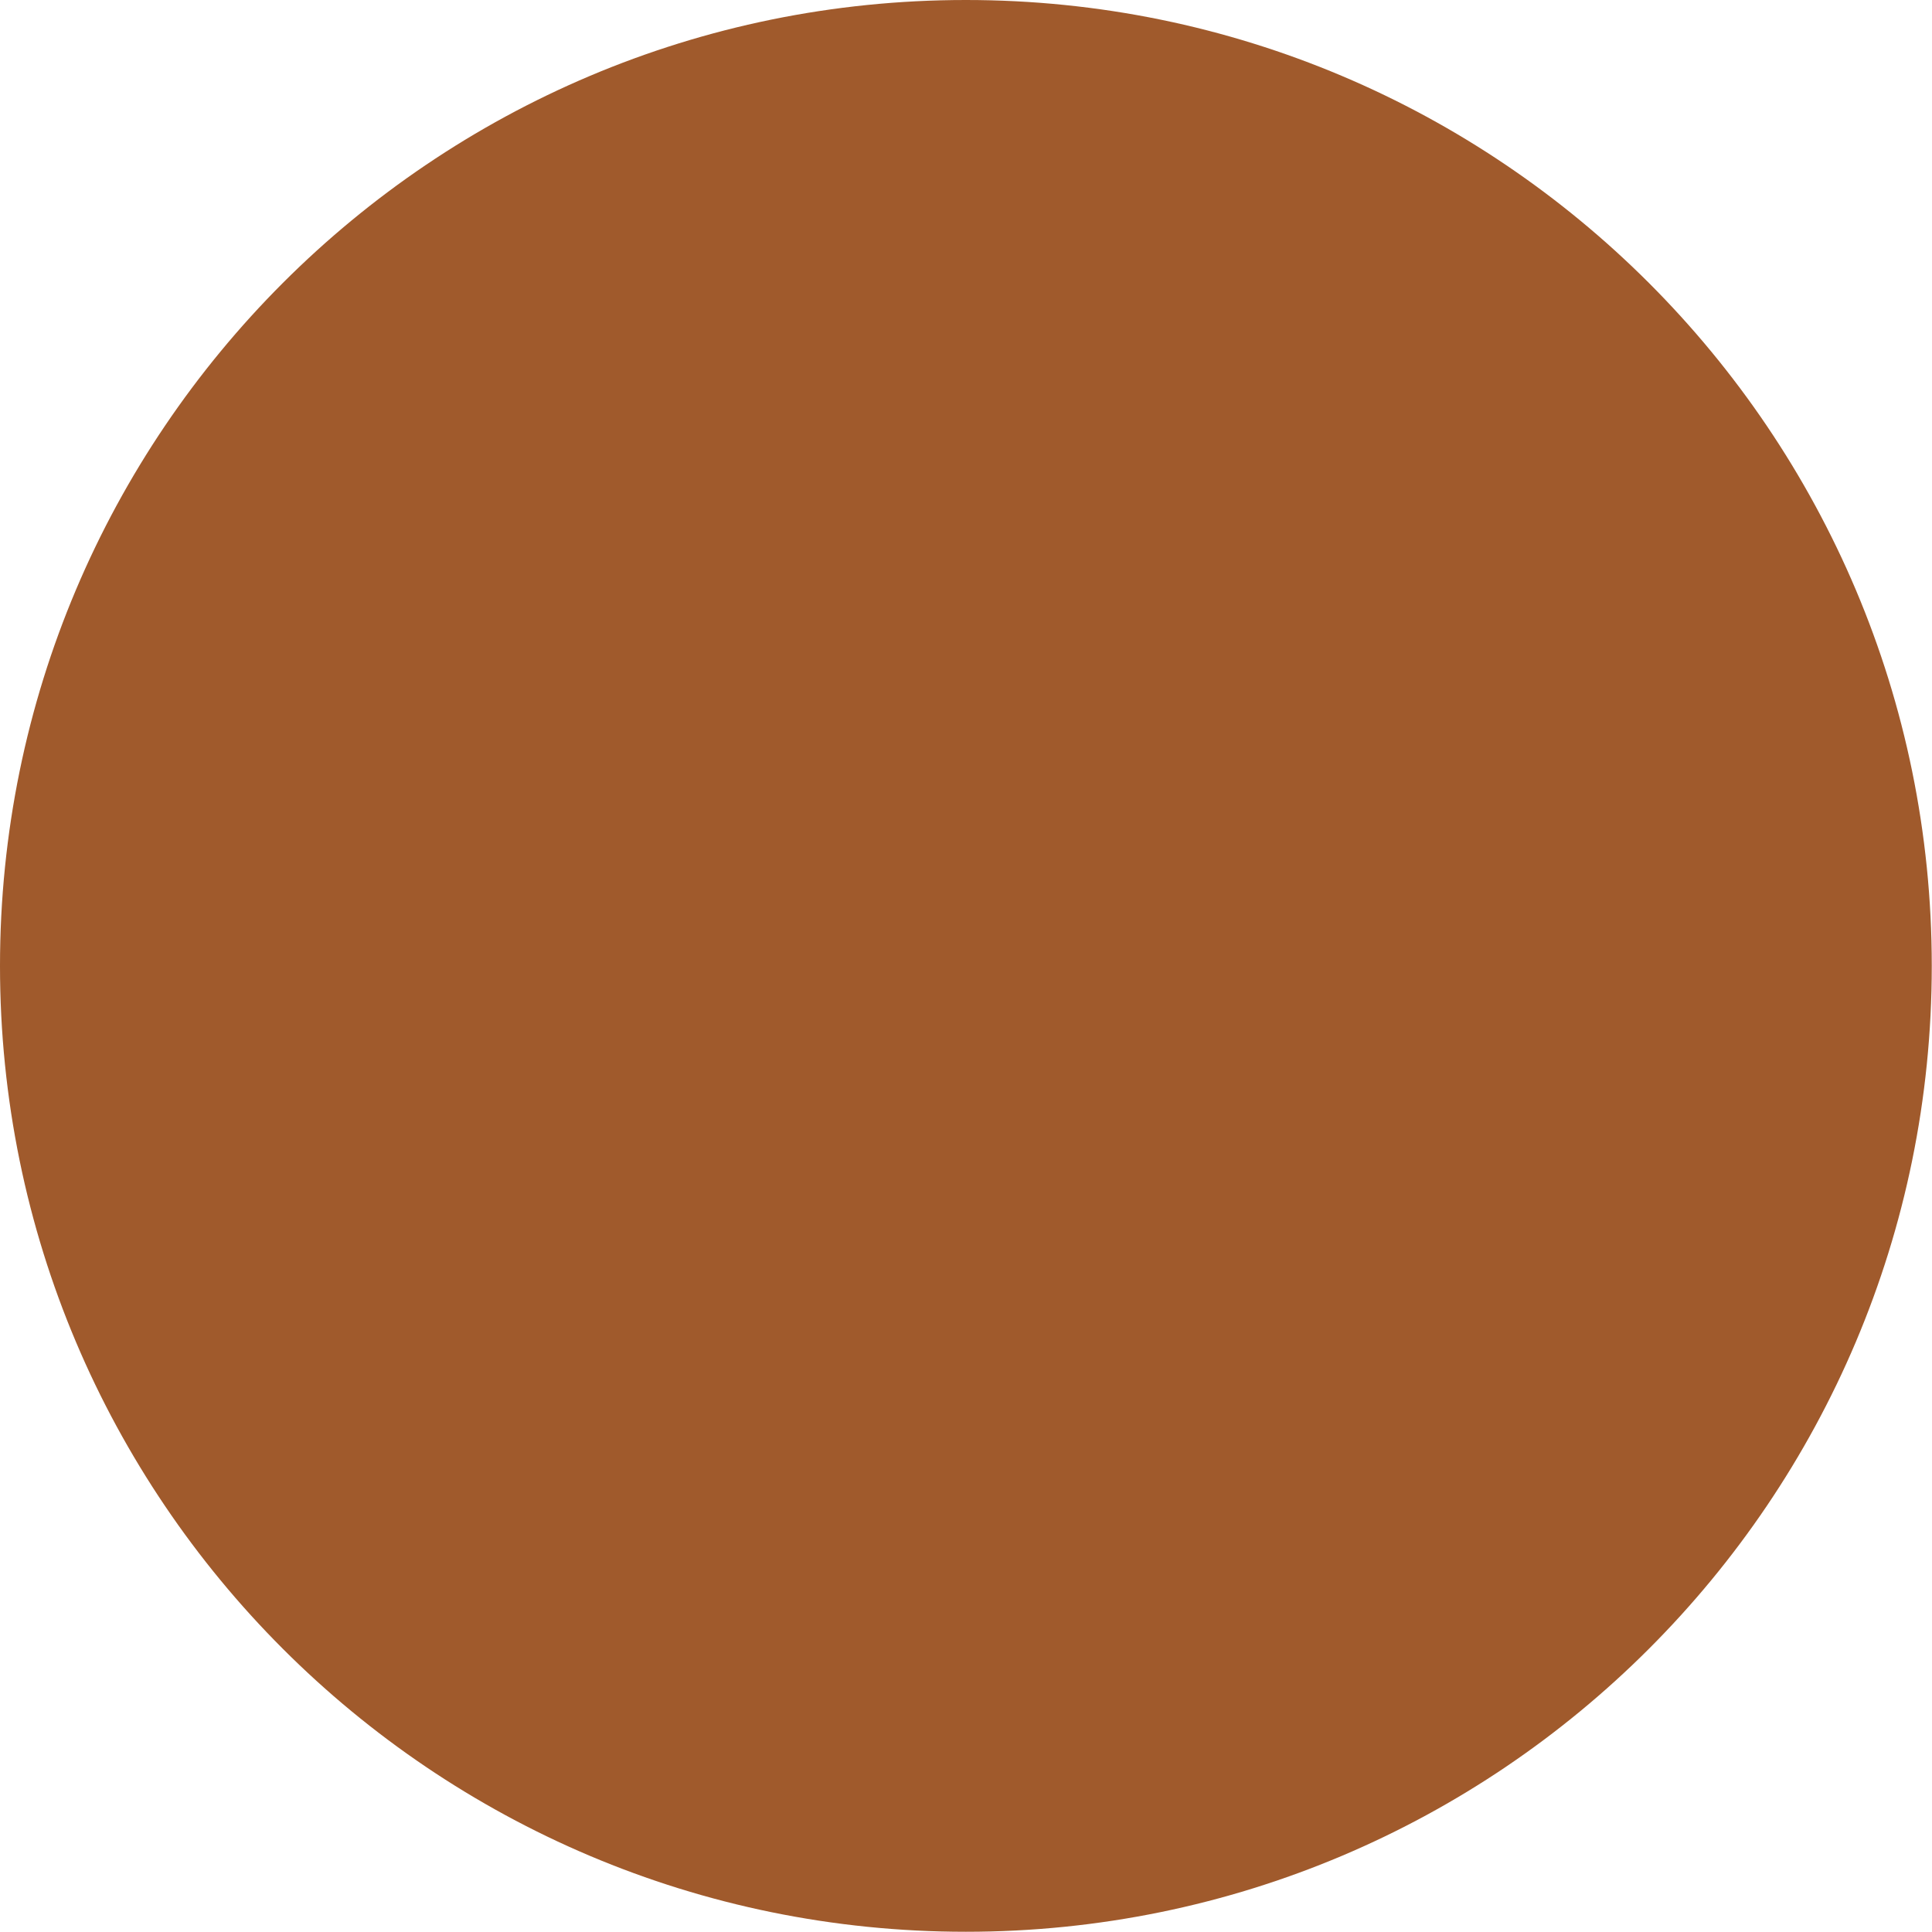
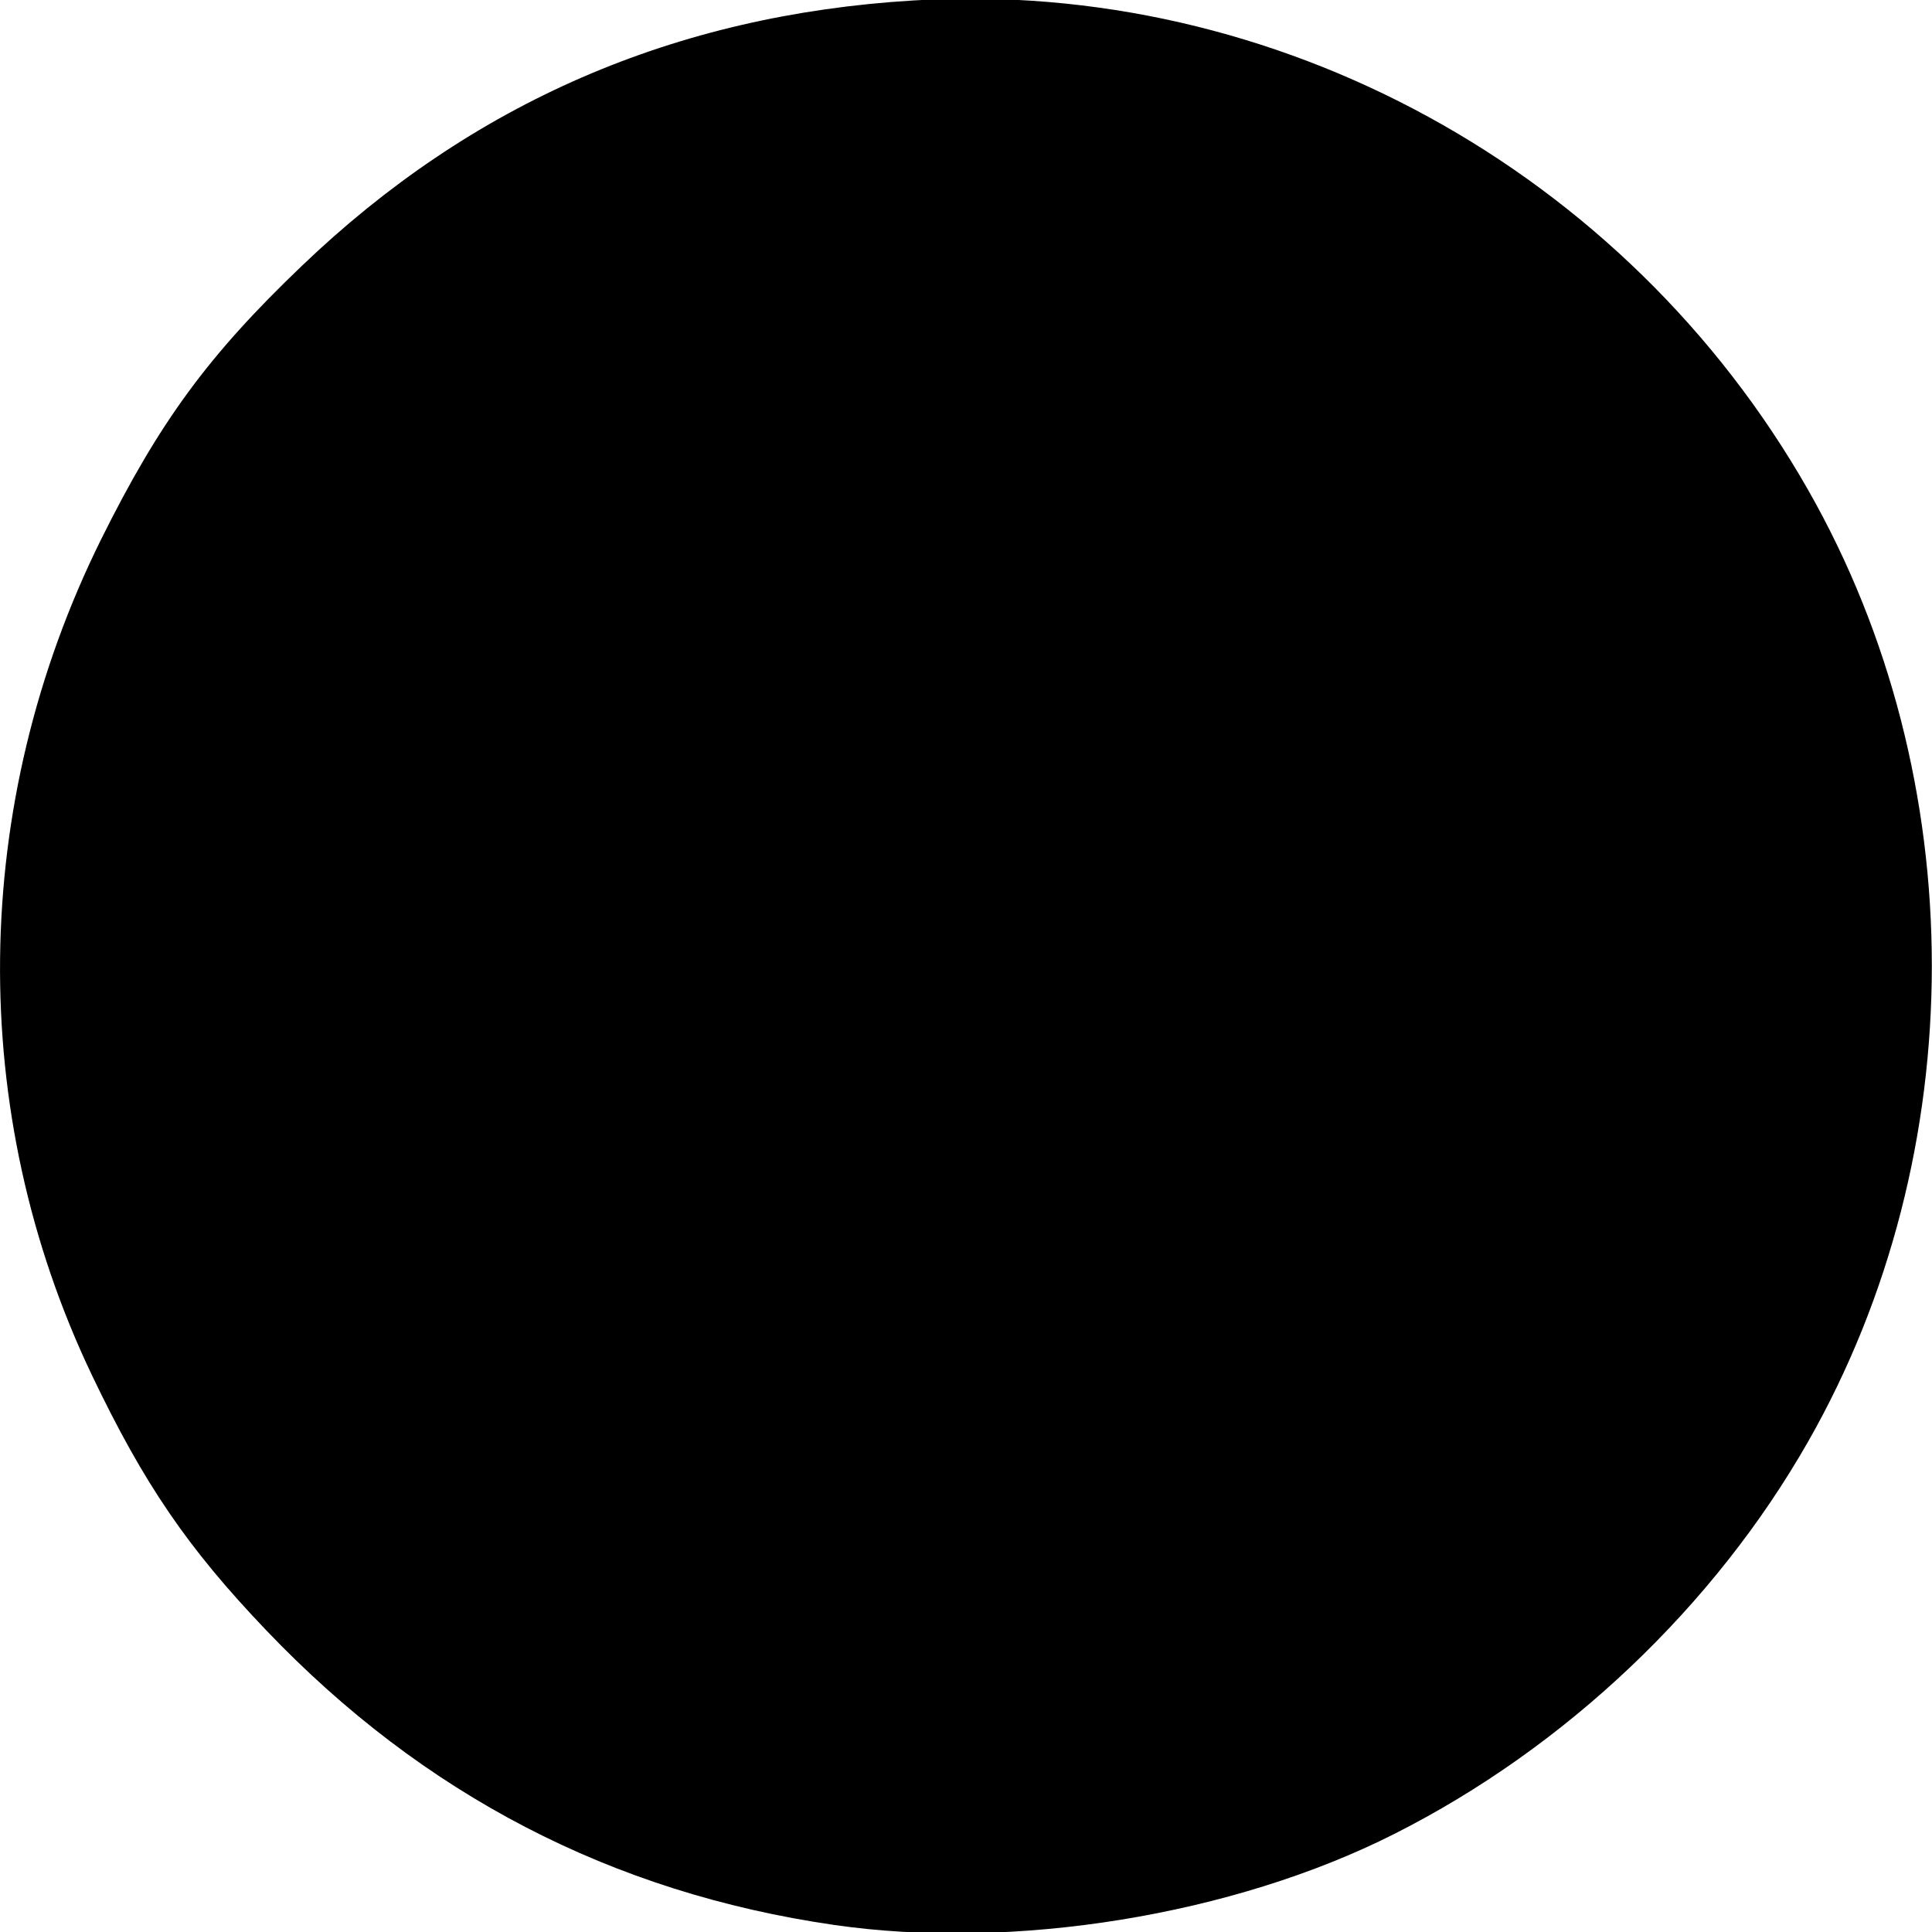
<svg xmlns="http://www.w3.org/2000/svg" width="32" height="32" viewBox="0 0 8.467 8.467" version="1.1" id="svg5">
  <defs id="defs2" />
  <g id="layer1">
-     <circle style="fill:#a05a2c;stroke-width:0.172" id="path890" cx="4.233" cy="4.233" r="4.233" />
+     <circle style="fill:none;stroke-width:0.172" id="path890" cx="4.233" cy="4.233" r="4.233" />
+     <path style="fill:#000000;stroke-width:0.023" d="M 3.655,8.436 C 2.682,8.295 1.854,7.865 1.167,7.145 0.823,6.785 0.631,6.504 0.403,6.027 -0.148,4.873 -0.133,3.527 0.443,2.364 0.699,1.849 0.912,1.558 1.322,1.166 2.068,0.451 2.957,0.065 4.003,0.002 5.591,-0.095 7.124,0.743 7.924,2.147 c 0.723,1.268 0.723,2.903 0,4.171 C 7.512,7.041 6.86,7.659 6.111,8.037 5.405,8.394 4.441,8.55 3.655,8.436 Z" id="path1126" />
  </g>
</svg>
